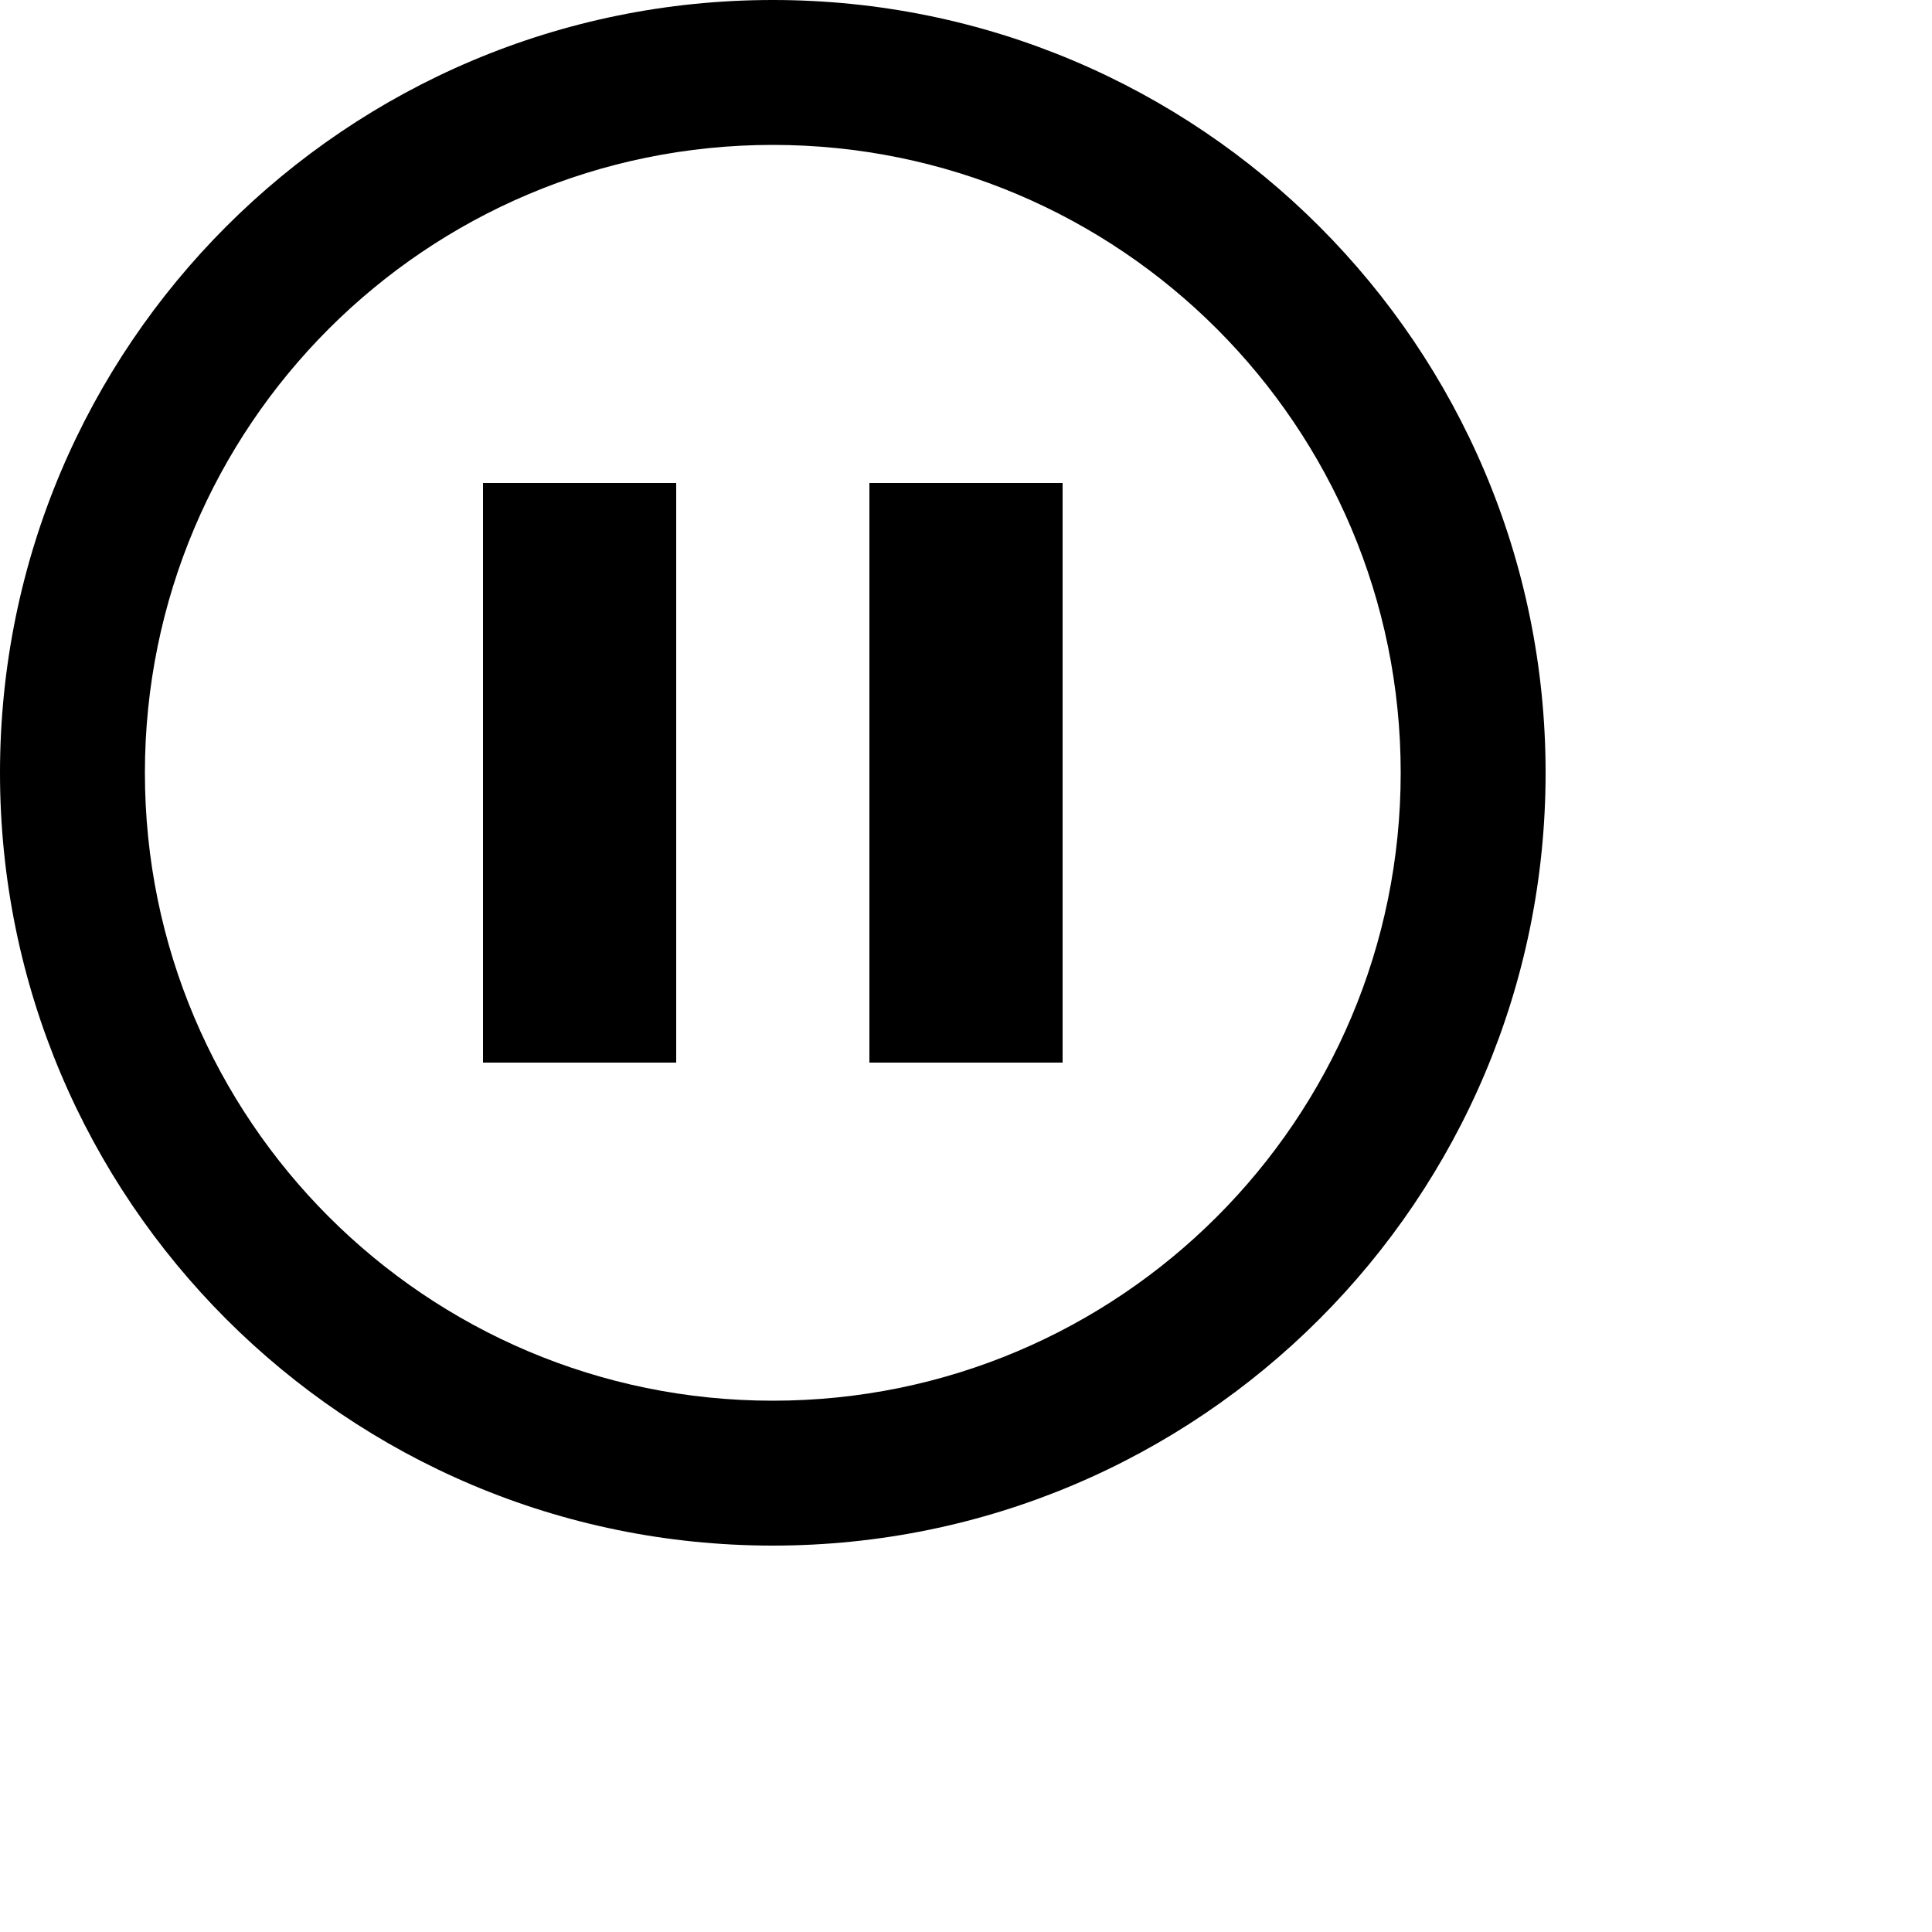
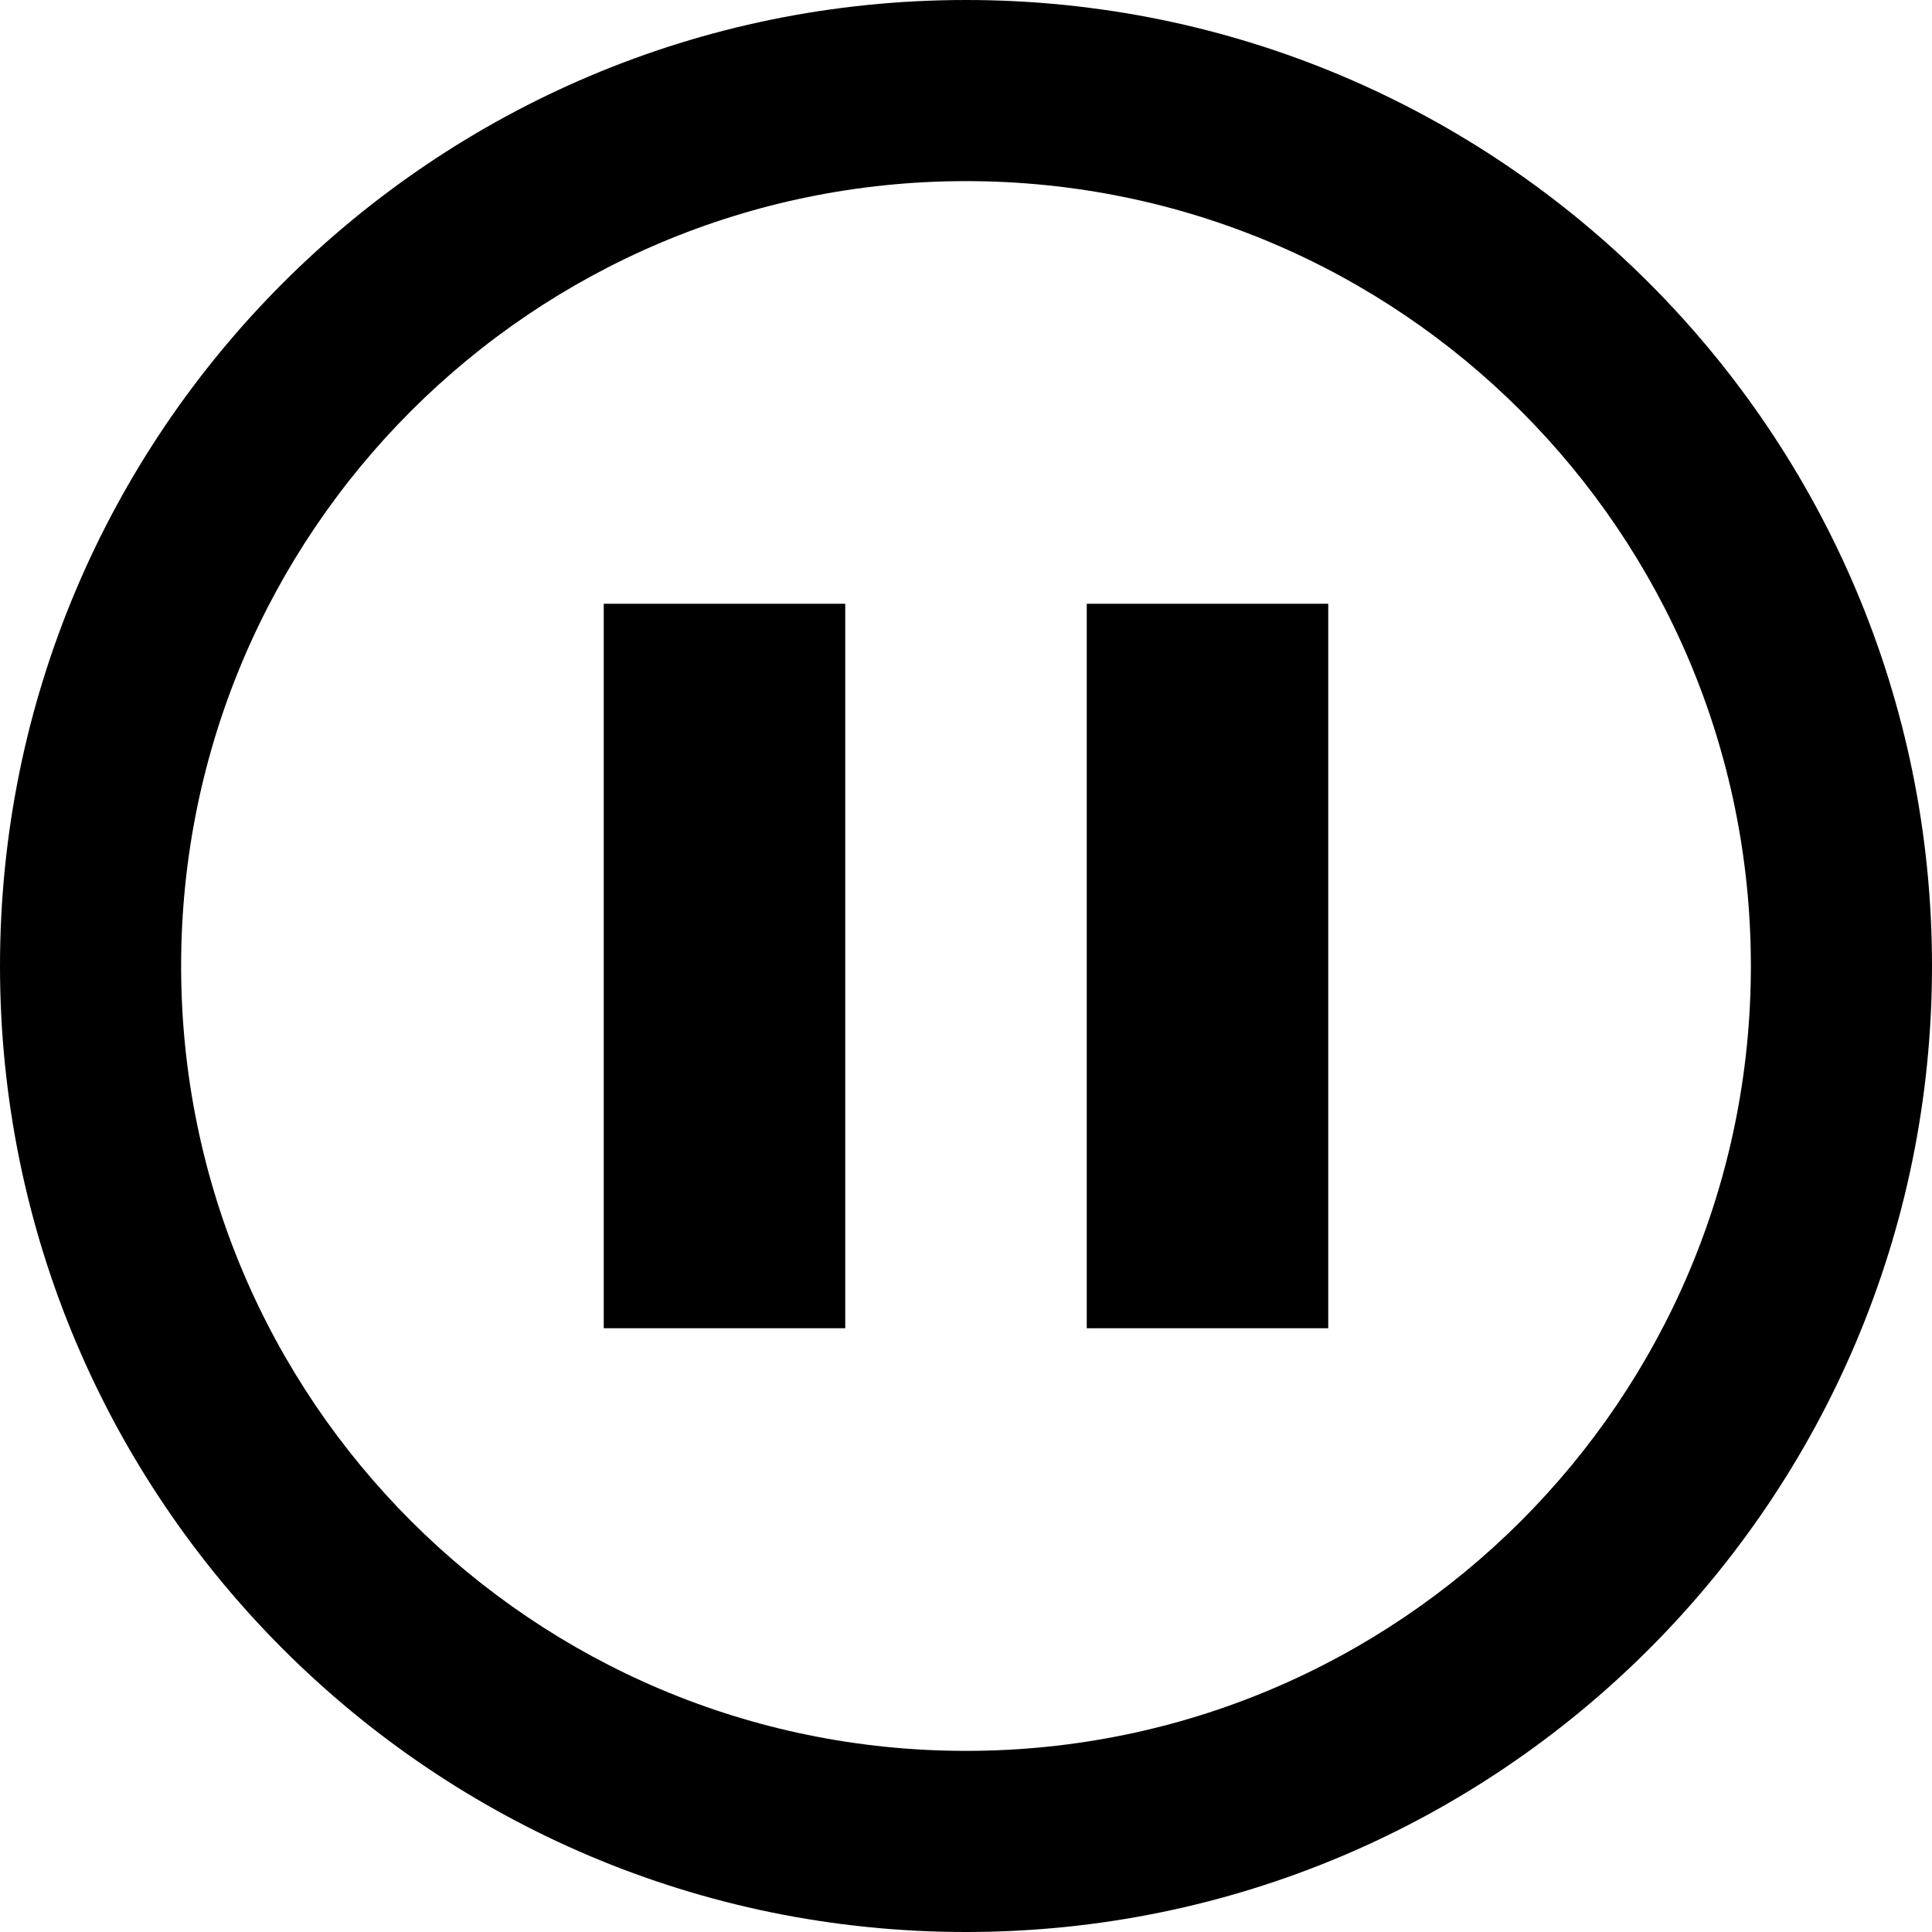
- <svg xmlns="http://www.w3.org/2000/svg" version="1.1" width="20" height="20" viewBox="0 0 20 20">
+ <svg xmlns="http://www.w3.org/2000/svg" version="1.1" width="20" height="20" viewBox="0 0 16 16">
  <path fill="#000000" d="M8 0c-4.418 0-8 3.582-8 8s3.582 8 8 8 8-3.582 8-8-3.582-8-8-8zM8 14.5c-3.59 0-6.5-2.91-6.5-6.5s2.91-6.5 6.5-6.5 6.5 2.91 6.5 6.5-2.91 6.5-6.5 6.5zM5 5h2v6h-2zM9 5h2v6h-2z" />
</svg>
